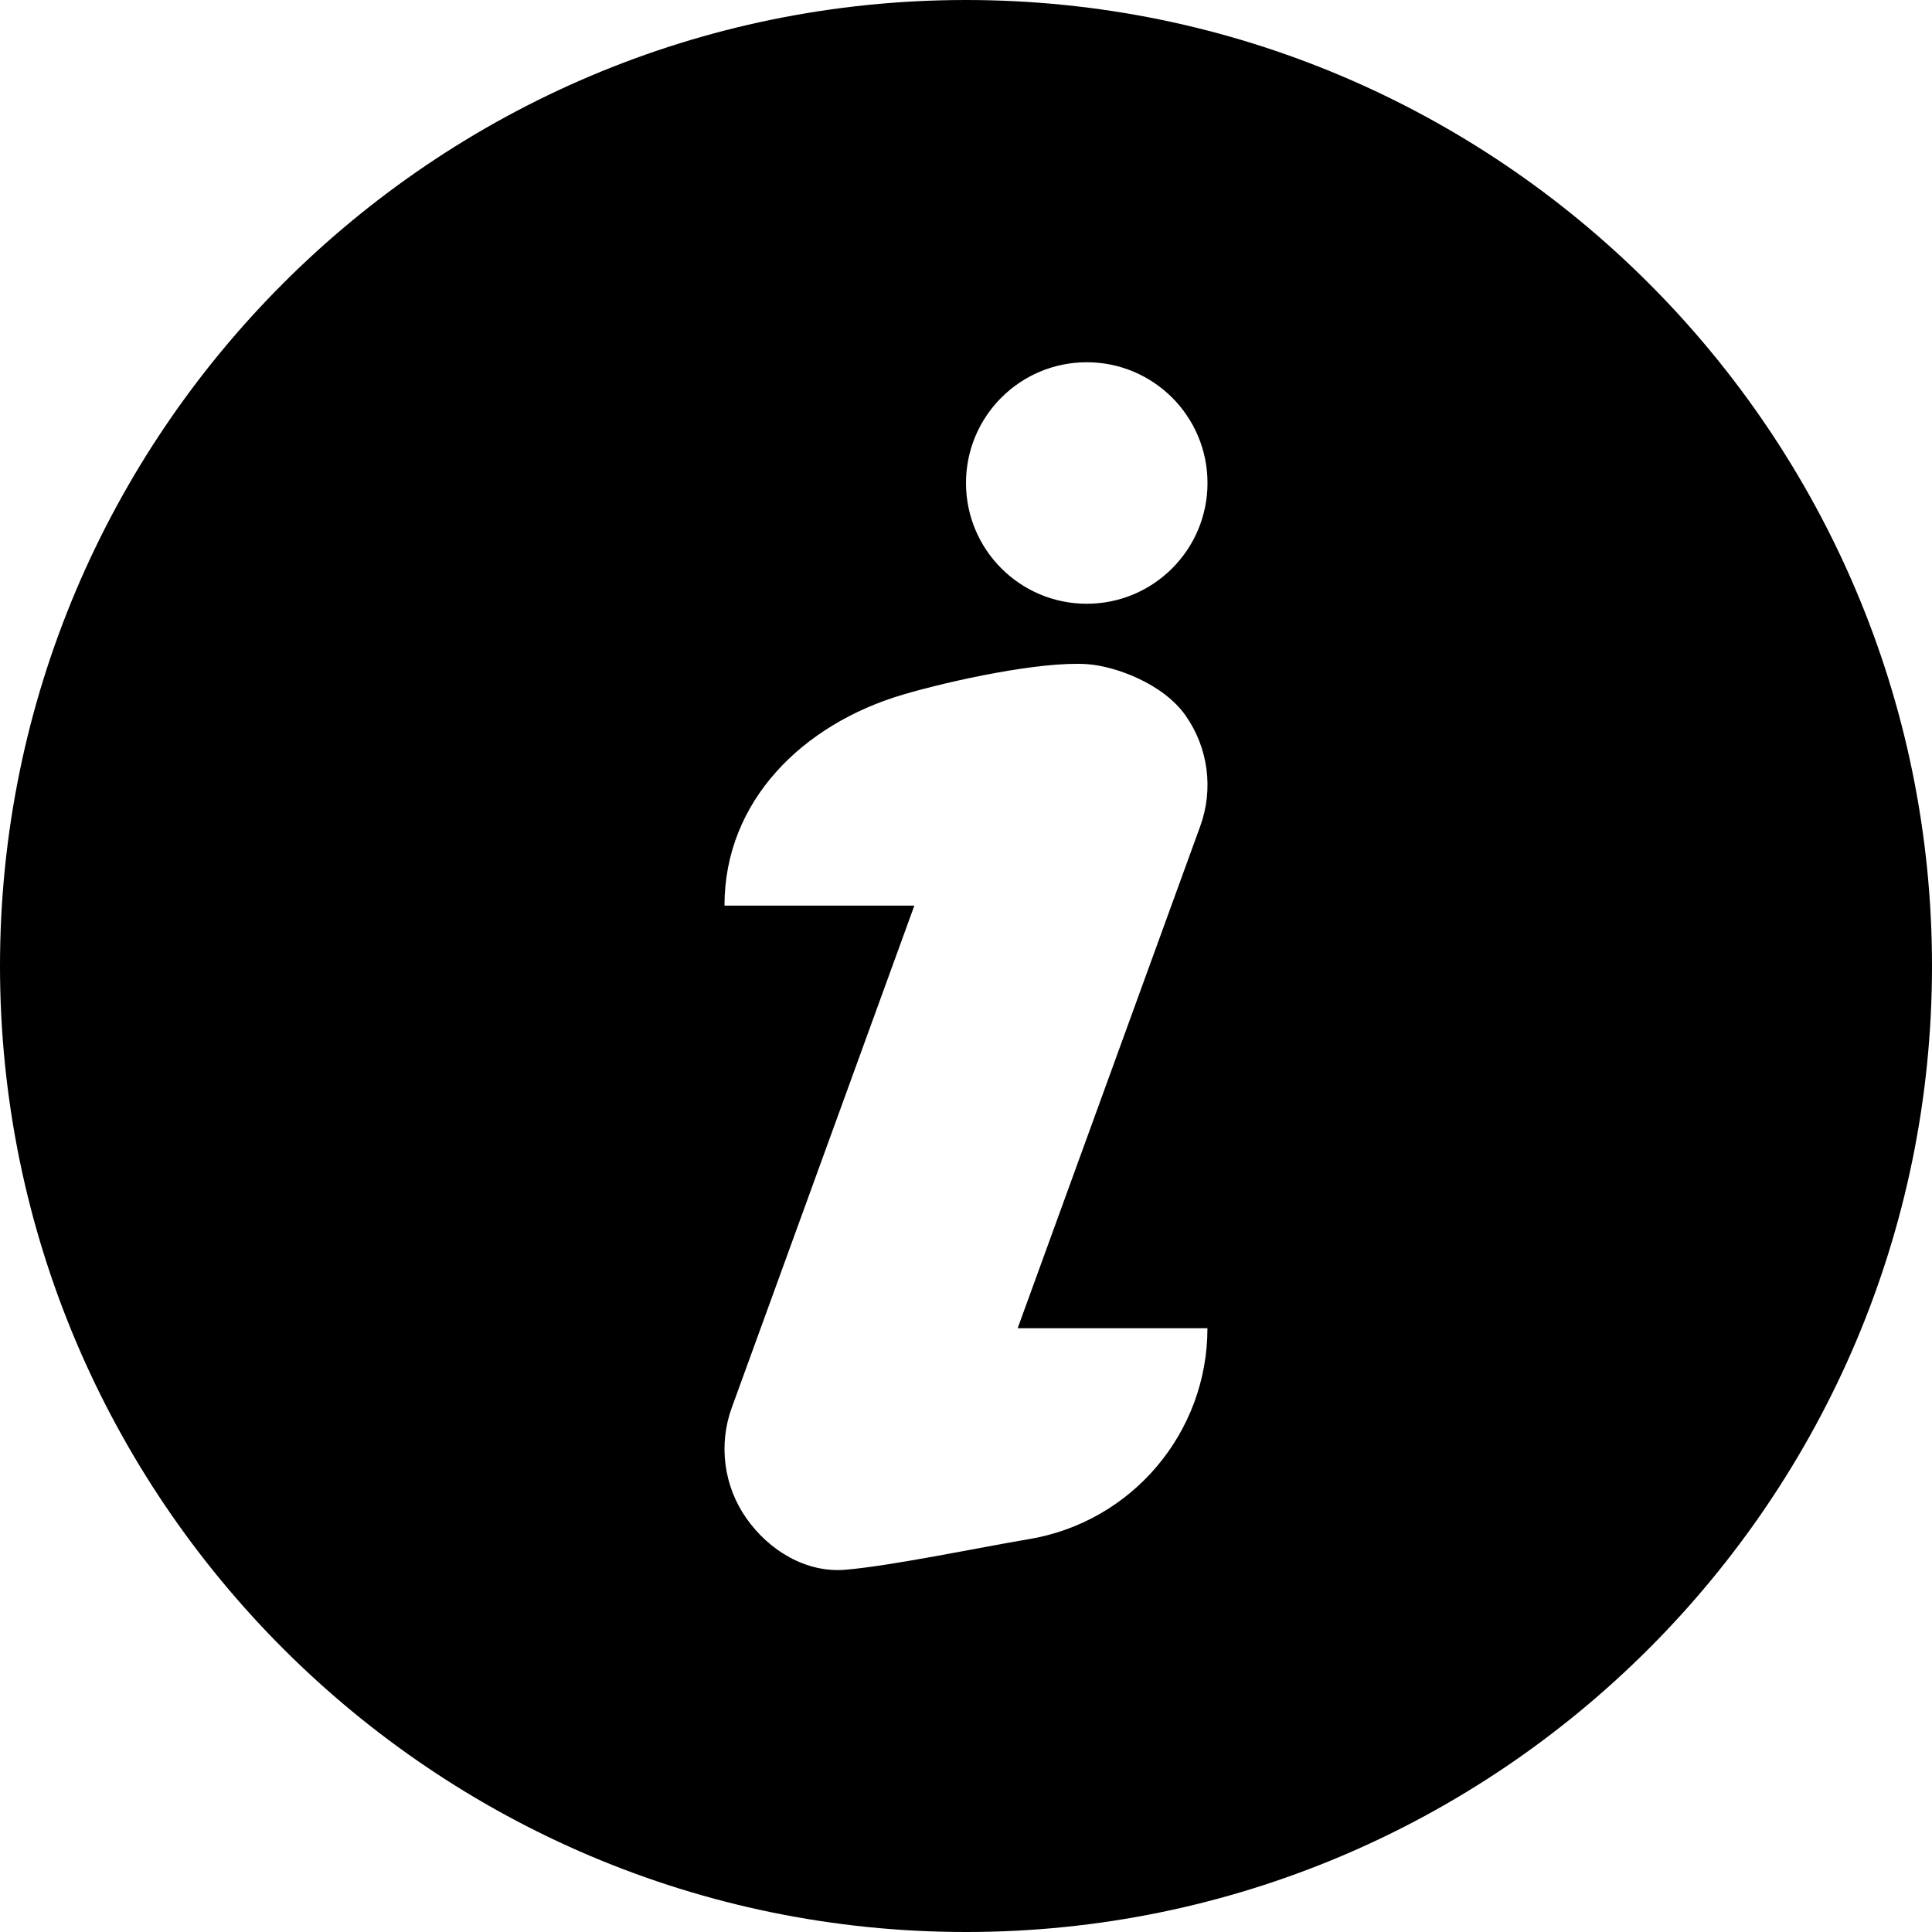
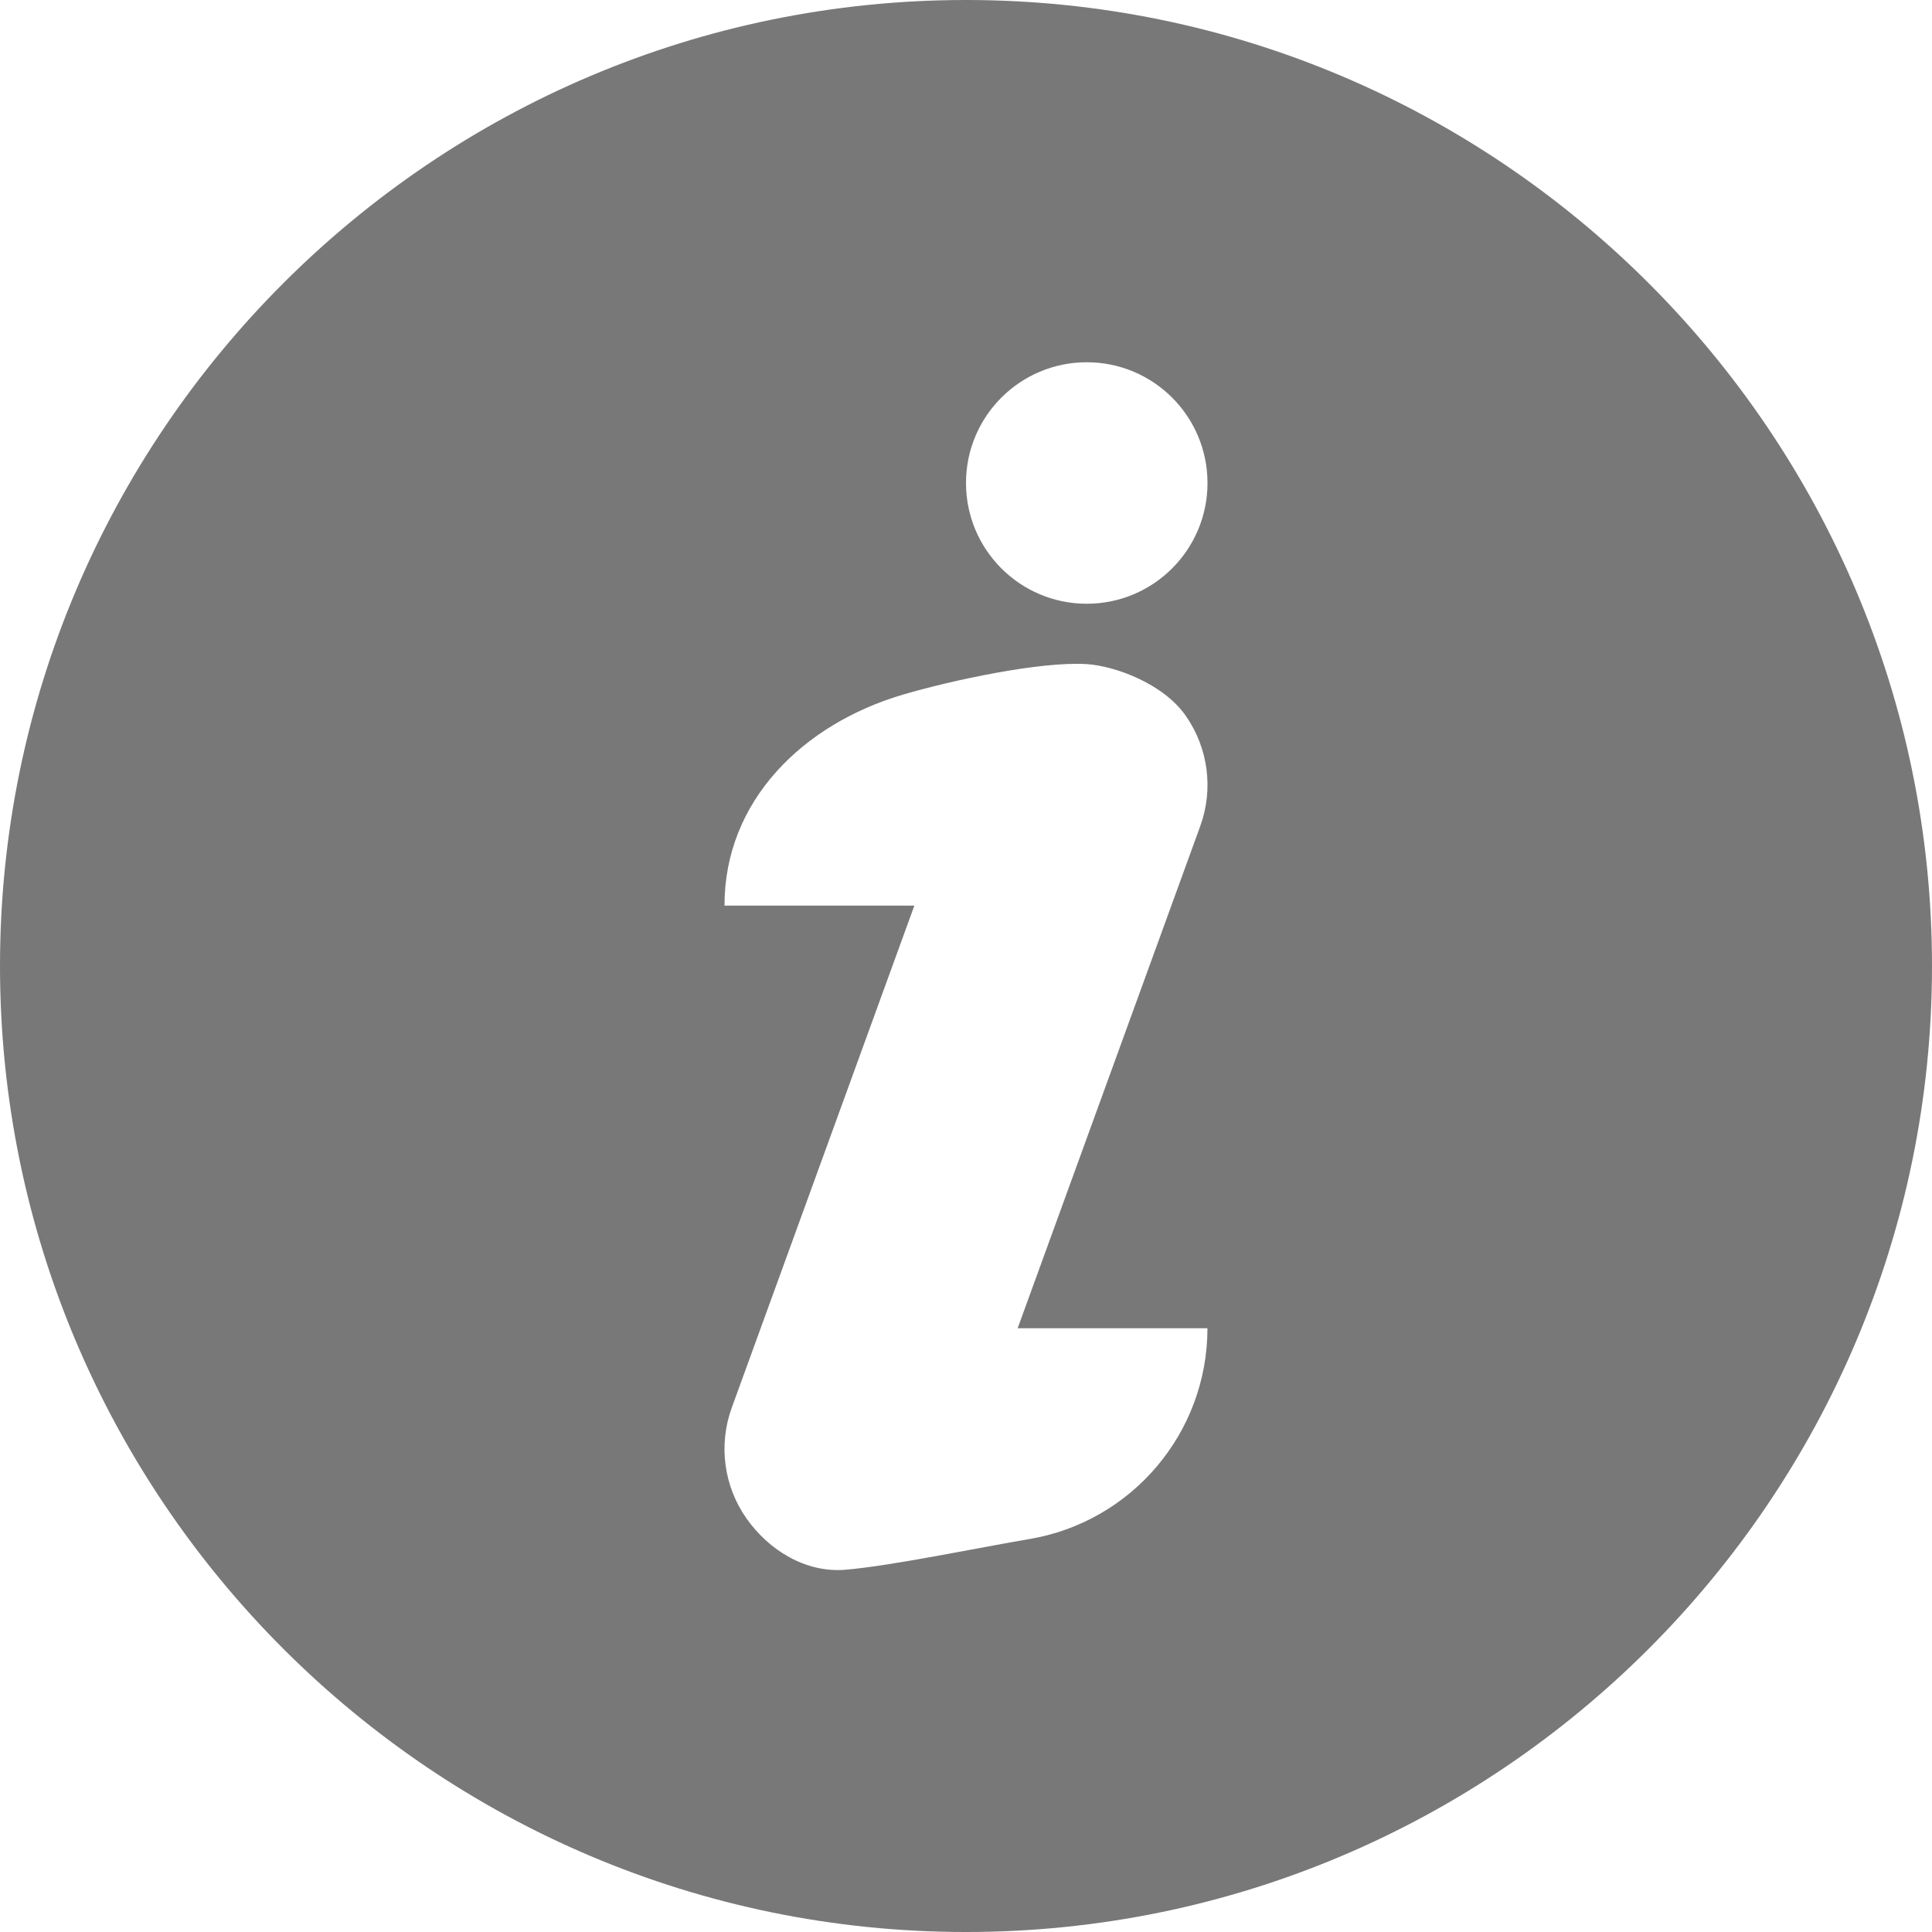
- <svg xmlns="http://www.w3.org/2000/svg" id="Capa_1" enable-background="new 0 0 524.235 524.235" height="512" viewBox="0 0 524.235 524.235" width="512">
+ <svg xmlns="http://www.w3.org/2000/svg" id="Capa_1" enable-background="new 0 0 524.235 524.235" height="512" viewBox="0 0 524.235 524.235" width="512" fill="#787878">
  <path d="m262.118 0c-144.53 0-262.118 117.588-262.118 262.118s117.588 262.118 262.118 262.118 262.118-117.588 262.118-262.118-117.589-262.118-262.118-262.118zm17.05 417.639c-12.453 2.076-37.232 7.261-49.815 8.303-10.651.882-20.702-5.215-26.829-13.967-6.143-8.751-7.615-19.95-3.968-29.997l49.547-136.242h-51.515c-.044-28.389 21.25-49.263 48.485-57.274 12.997-3.824 37.212-9.057 49.809-8.255 7.547.48 20.702 5.215 26.829 13.967 6.143 8.751 7.615 19.95 3.968 29.997l-49.547 136.242h51.499c.01 28.356-20.49 52.564-48.463 57.226zm15.714-253.815c-18.096 0-32.765-14.671-32.765-32.765 0-18.096 14.669-32.765 32.765-32.765s32.765 14.669 32.765 32.765c0 18.095-14.668 32.765-32.765 32.765z" />
</svg>
